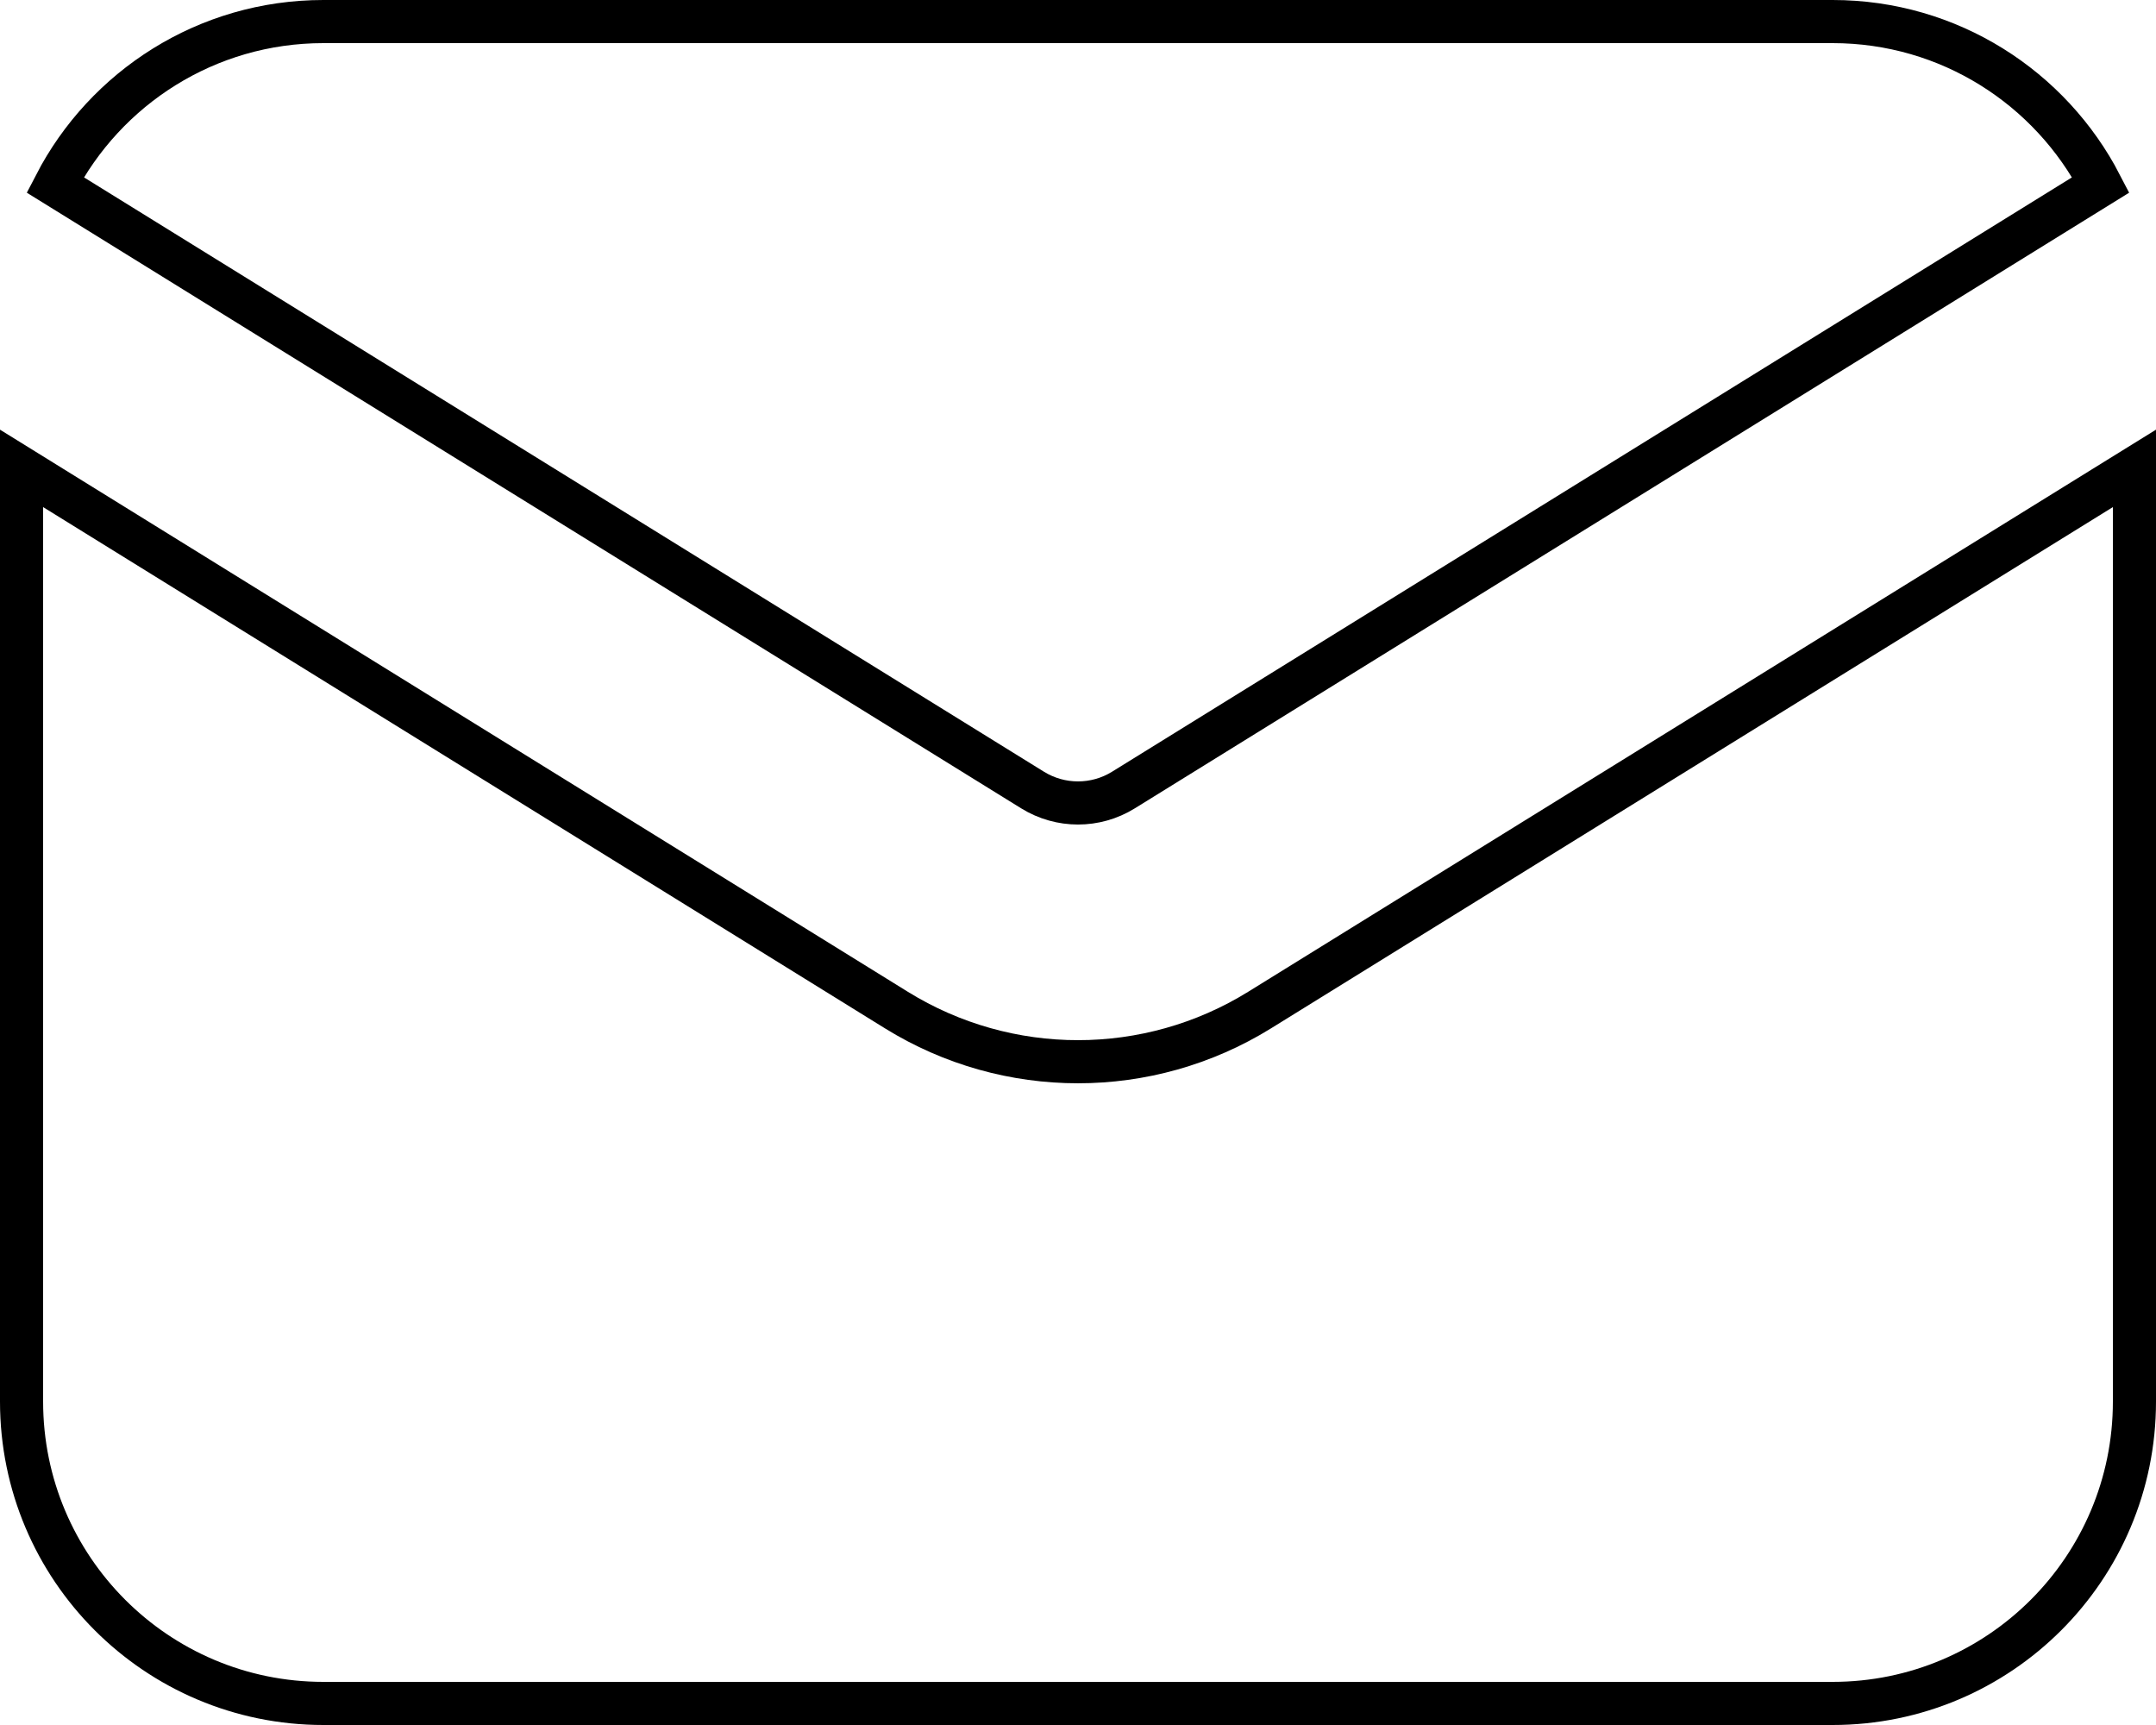
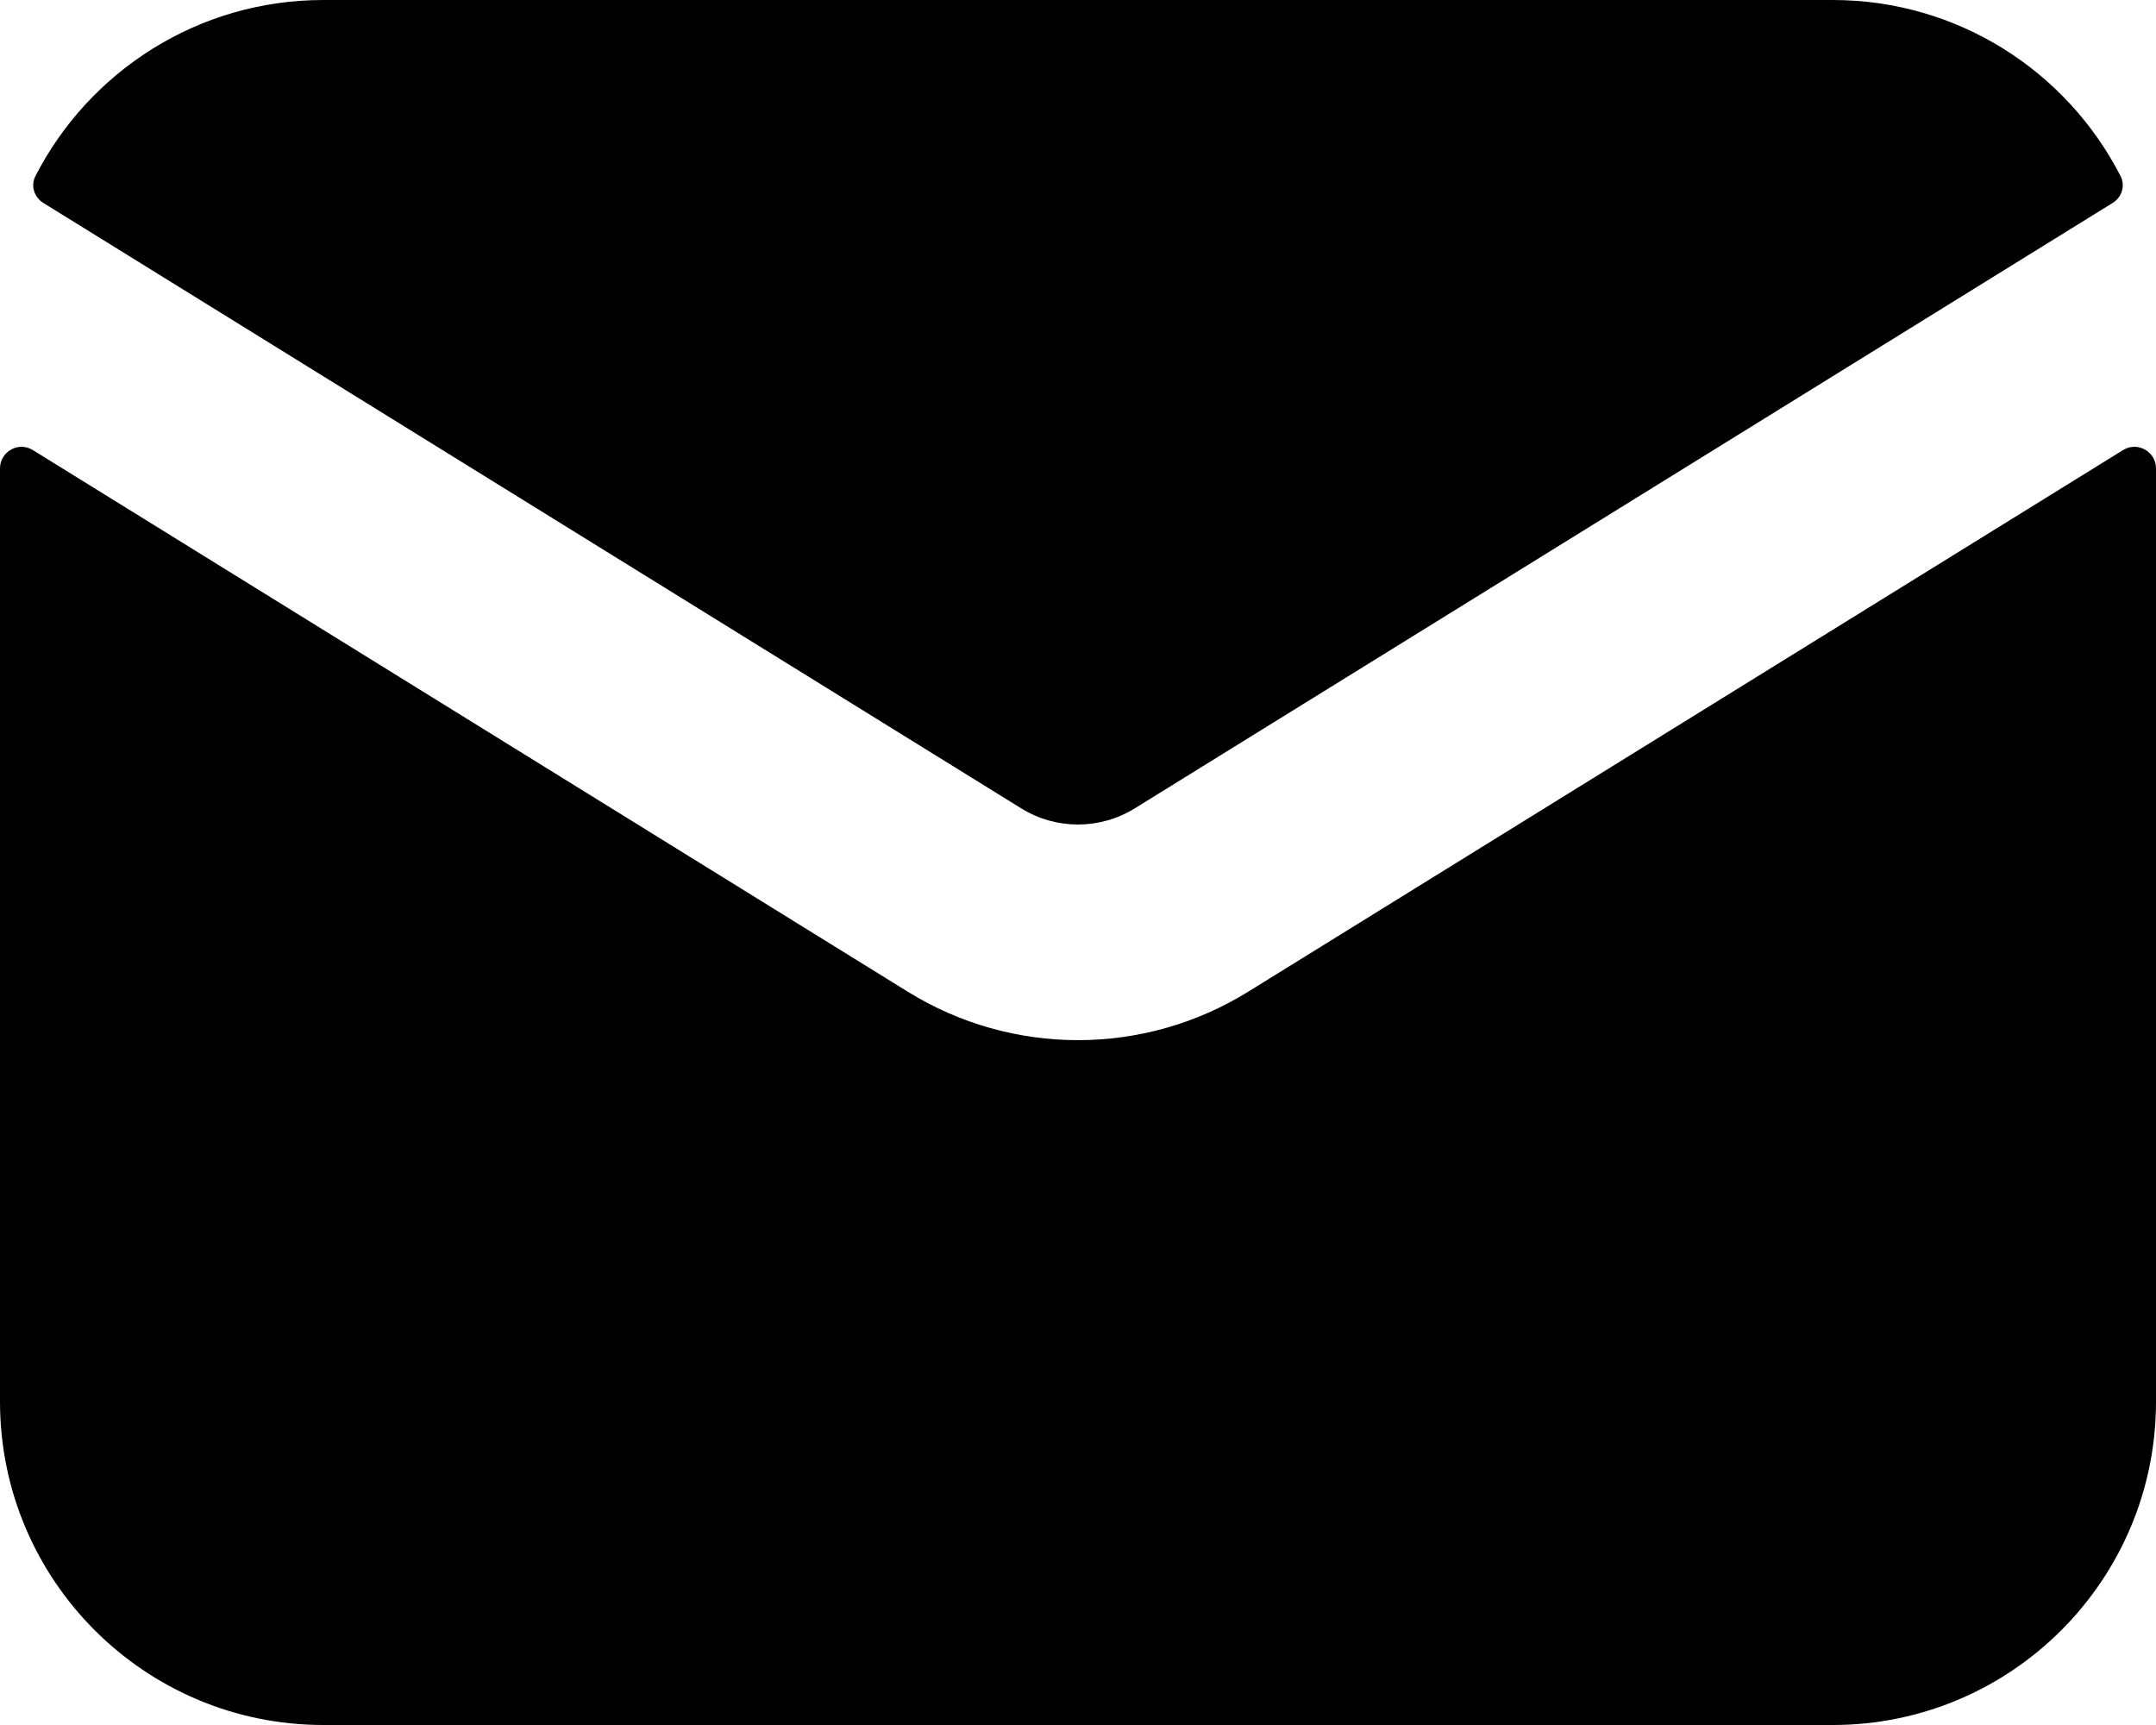
<svg xmlns="http://www.w3.org/2000/svg" width="50" height="40" viewBox="0 0 50 40" fill="none">
-   <path d="M20.789 23.422C23.369 25.019 26.631 25.019 29.211 23.422L49.5 10.861V32.5C49.5 36.366 46.366 39.5 42.5 39.5H7.5C3.634 39.5 0.5 36.366 0.5 32.5V10.861L20.789 23.422ZM7.5 0.5H42.5C45.207 0.5 47.555 2.037 48.72 4.287L26.053 18.32C25.408 18.72 24.592 18.719 23.947 18.32L1.279 4.287C2.444 2.036 4.793 0.5 7.5 0.5Z" stroke="black" />
+   <path d="M0.821 4.084C0.708 4.306 0.792 4.574 1.004 4.705L23.684 18.745C24.49 19.244 25.509 19.244 26.316 18.745L48.996 4.705C49.208 4.574 49.292 4.305 49.178 4.083C47.936 1.659 45.412 0 42.5 0H7.5C4.588 0 2.064 1.659 0.821 4.084Z" fill="black" />
+   <path d="M50 10.861C50 10.47 49.57 10.23 49.237 10.436L28.947 22.996C26.529 24.494 23.471 24.494 21.052 22.996L0.763 10.437C0.43 10.23 0 10.47 0 10.862V32.5C0 36.642 3.358 40 7.5 40H42.5C46.642 40 50 36.642 50 32.5V10.861Z" fill="black" />
</svg>
